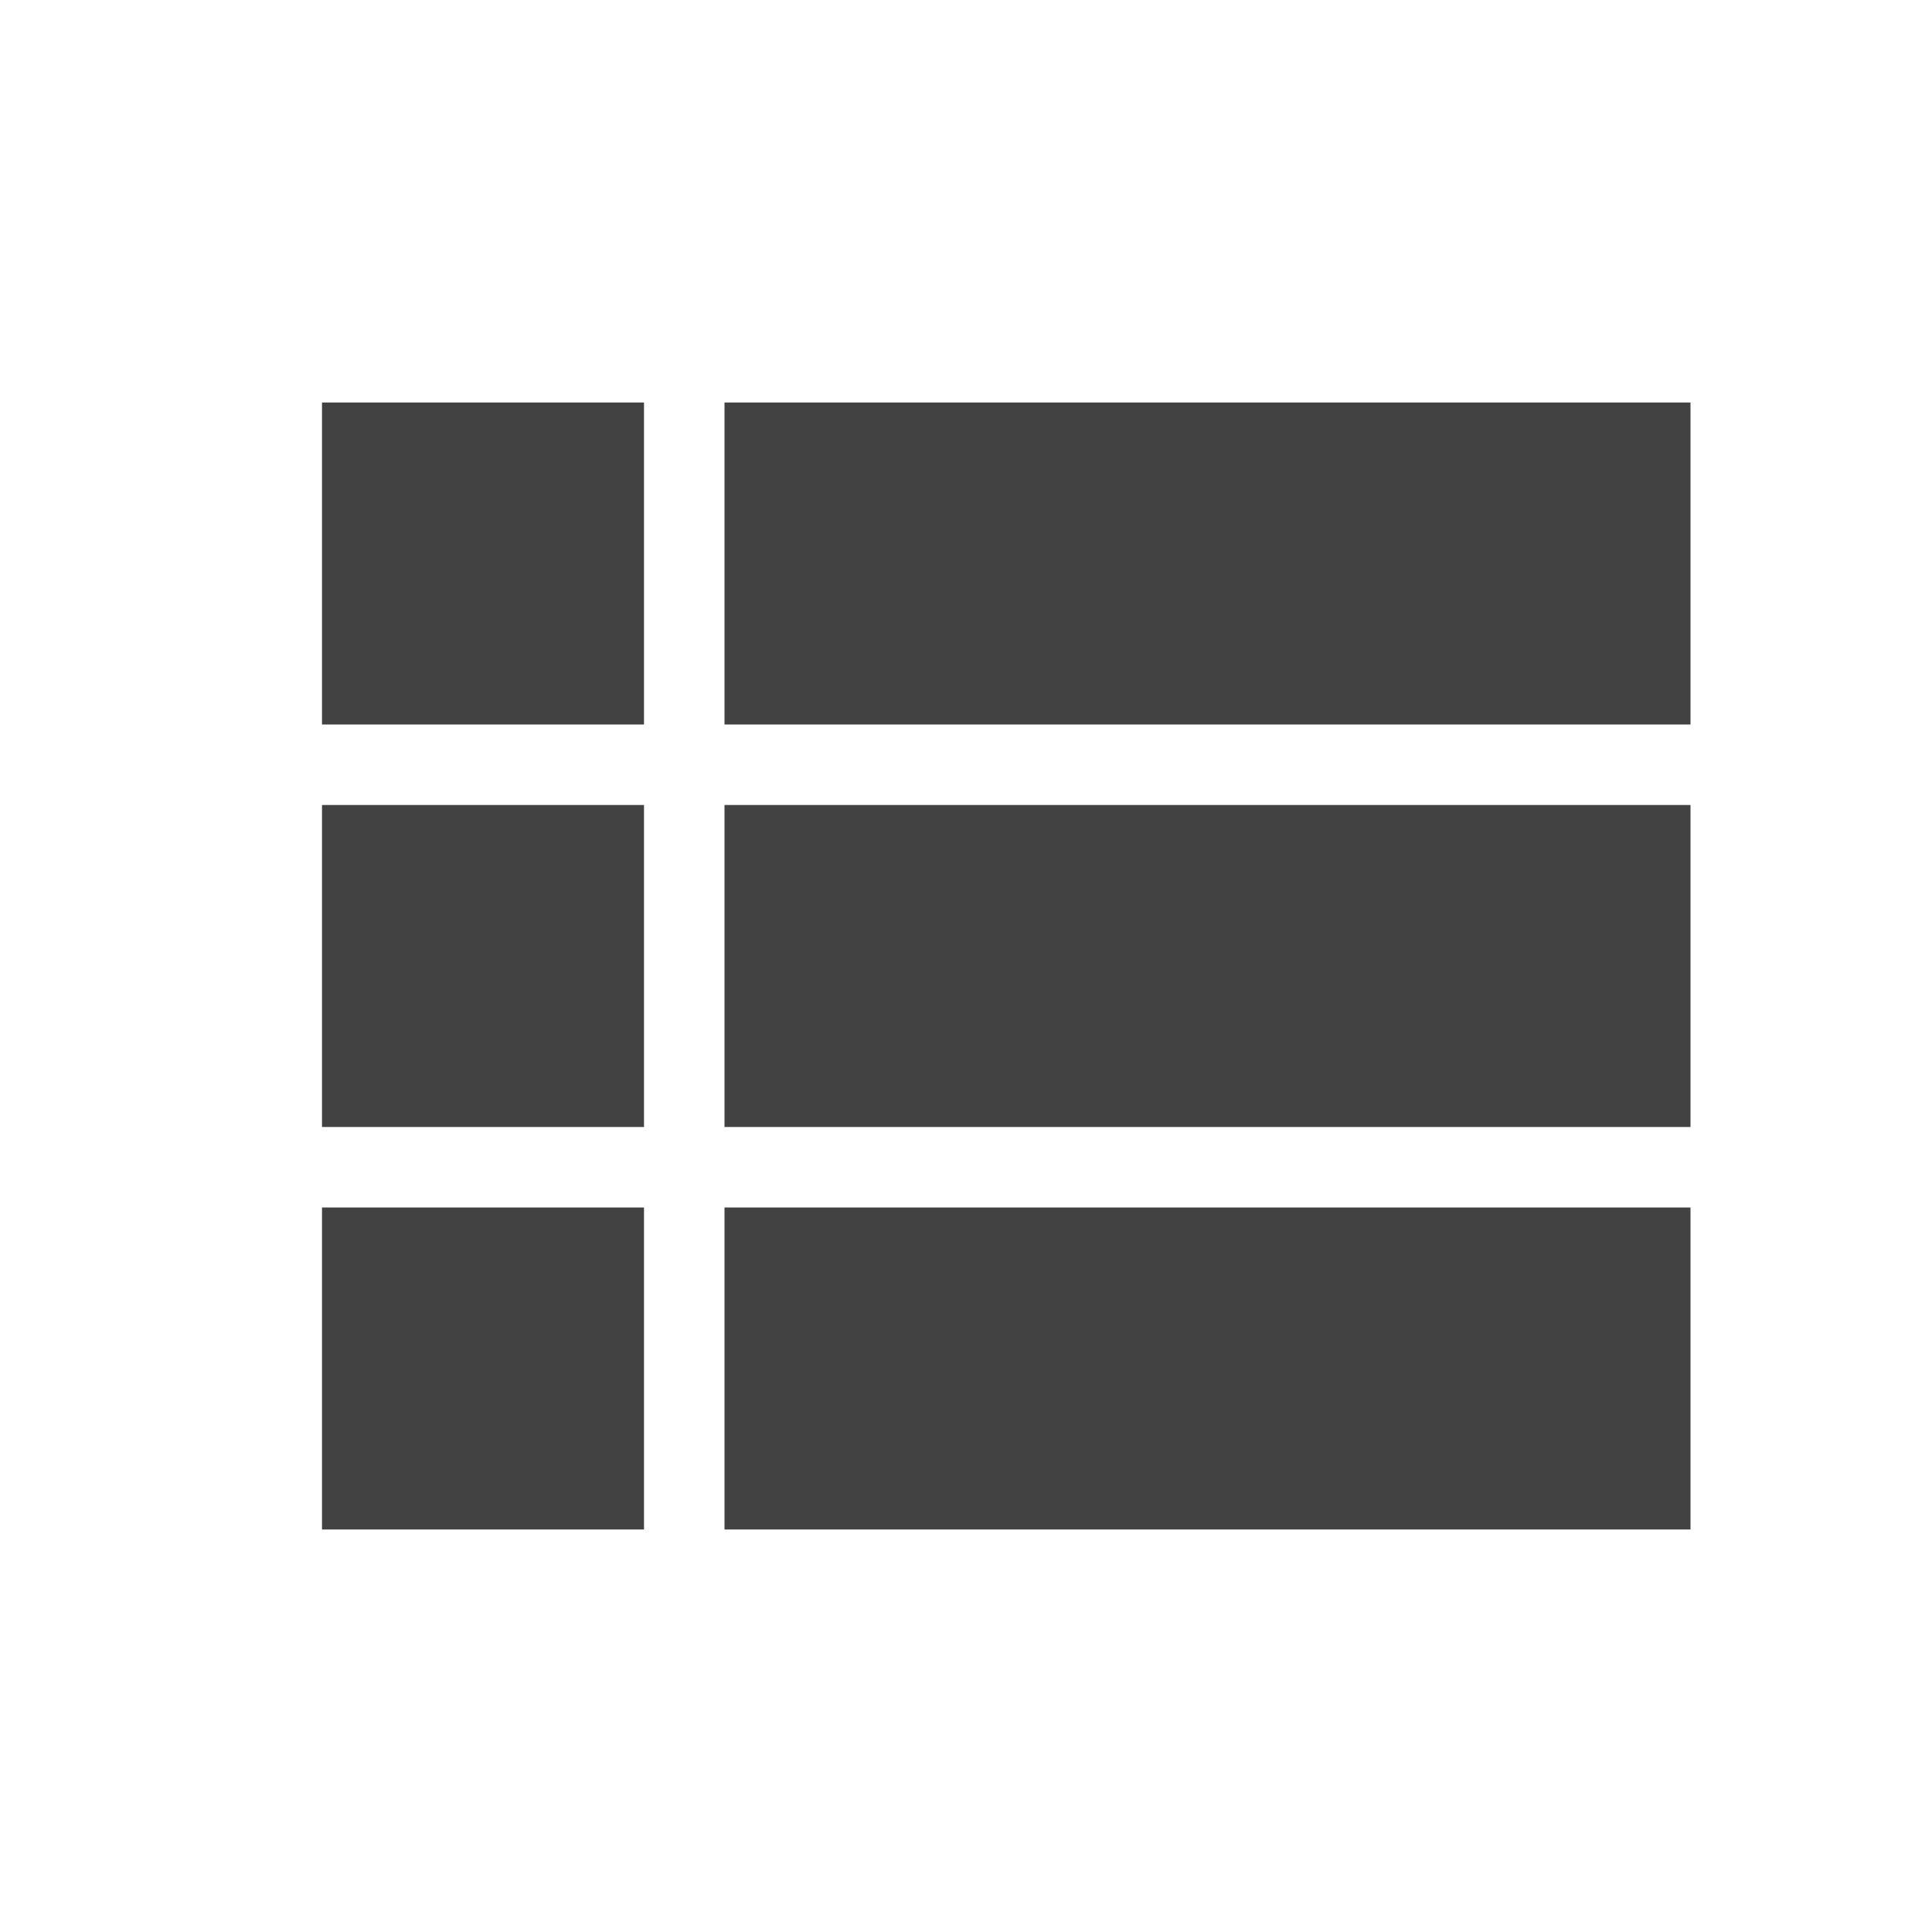
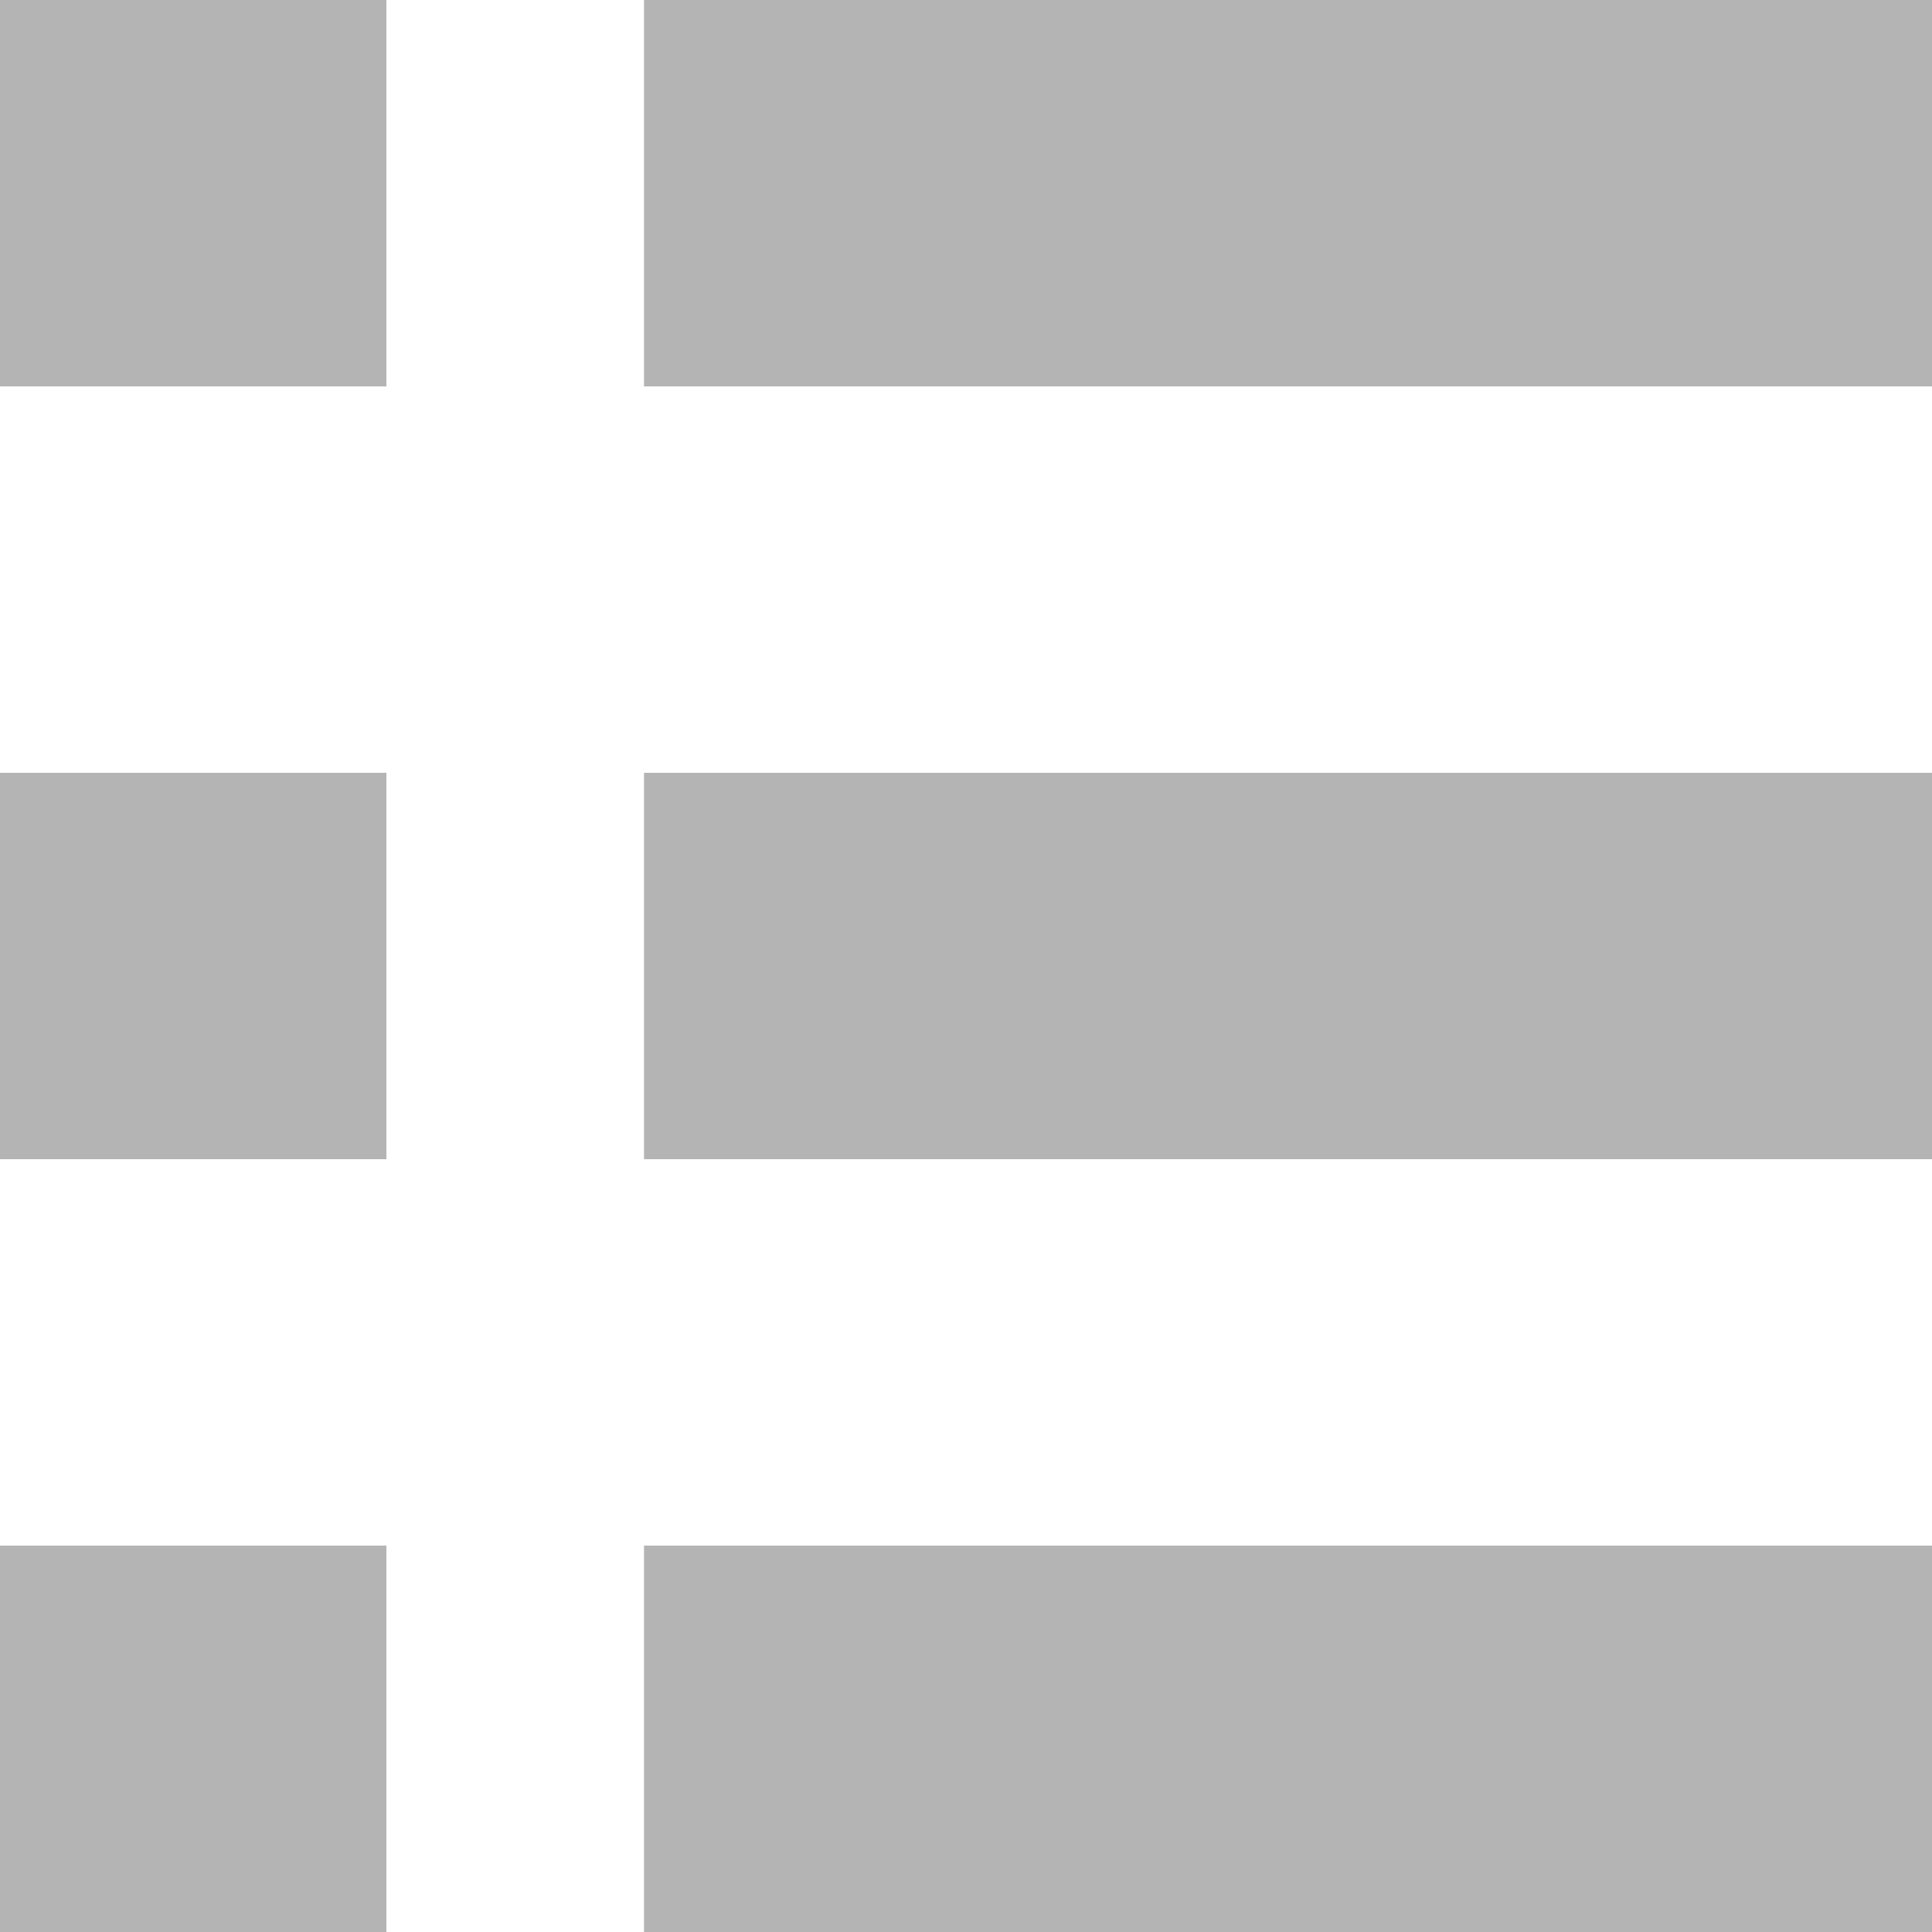
- <svg xmlns="http://www.w3.org/2000/svg" width="24" height="24" viewBox="0 0 24 24">
-   <path d="M4 14h4v-4H4v4zm0 5h4v-4H4v4zM4 9h4V5H4v4zm5 5h12v-4H9v4zm0 5h12v-4H9v4zM9 5v4h12V5H9z" fill="#424242" />
-   <path d="M0 0h24v24H0z" fill="none" />
+ <svg xmlns="http://www.w3.org/2000/svg" width="15" height="15" viewBox="0 0 15 15">
+   <g id="Group_121" data-name="Group 121" transform="translate(-1228 -168)">
+     <rect id="Rectangle_1137" data-name="Rectangle 1137" width="3" height="3" transform="translate(1228 168)" fill="#b4b4b4" />
+     <rect id="Rectangle_1142" data-name="Rectangle 1142" width="10" height="3" transform="translate(1233 168)" fill="#b4b4b4" />
+     <rect id="Rectangle_1138" data-name="Rectangle 1138" width="3" height="3" transform="translate(1228 174)" fill="#b4b4b4" />
+     <rect id="Rectangle_1141" data-name="Rectangle 1141" width="10" height="3" transform="translate(1233 174)" fill="#b4b4b4" />
+     <rect id="Rectangle_1139" data-name="Rectangle 1139" width="3" height="3" transform="translate(1228 180)" fill="#b4b4b4" />
+     <rect id="Rectangle_1140" data-name="Rectangle 1140" width="10" height="3" transform="translate(1233 180)" fill="#b4b4b4" />
+   </g>
</svg>
